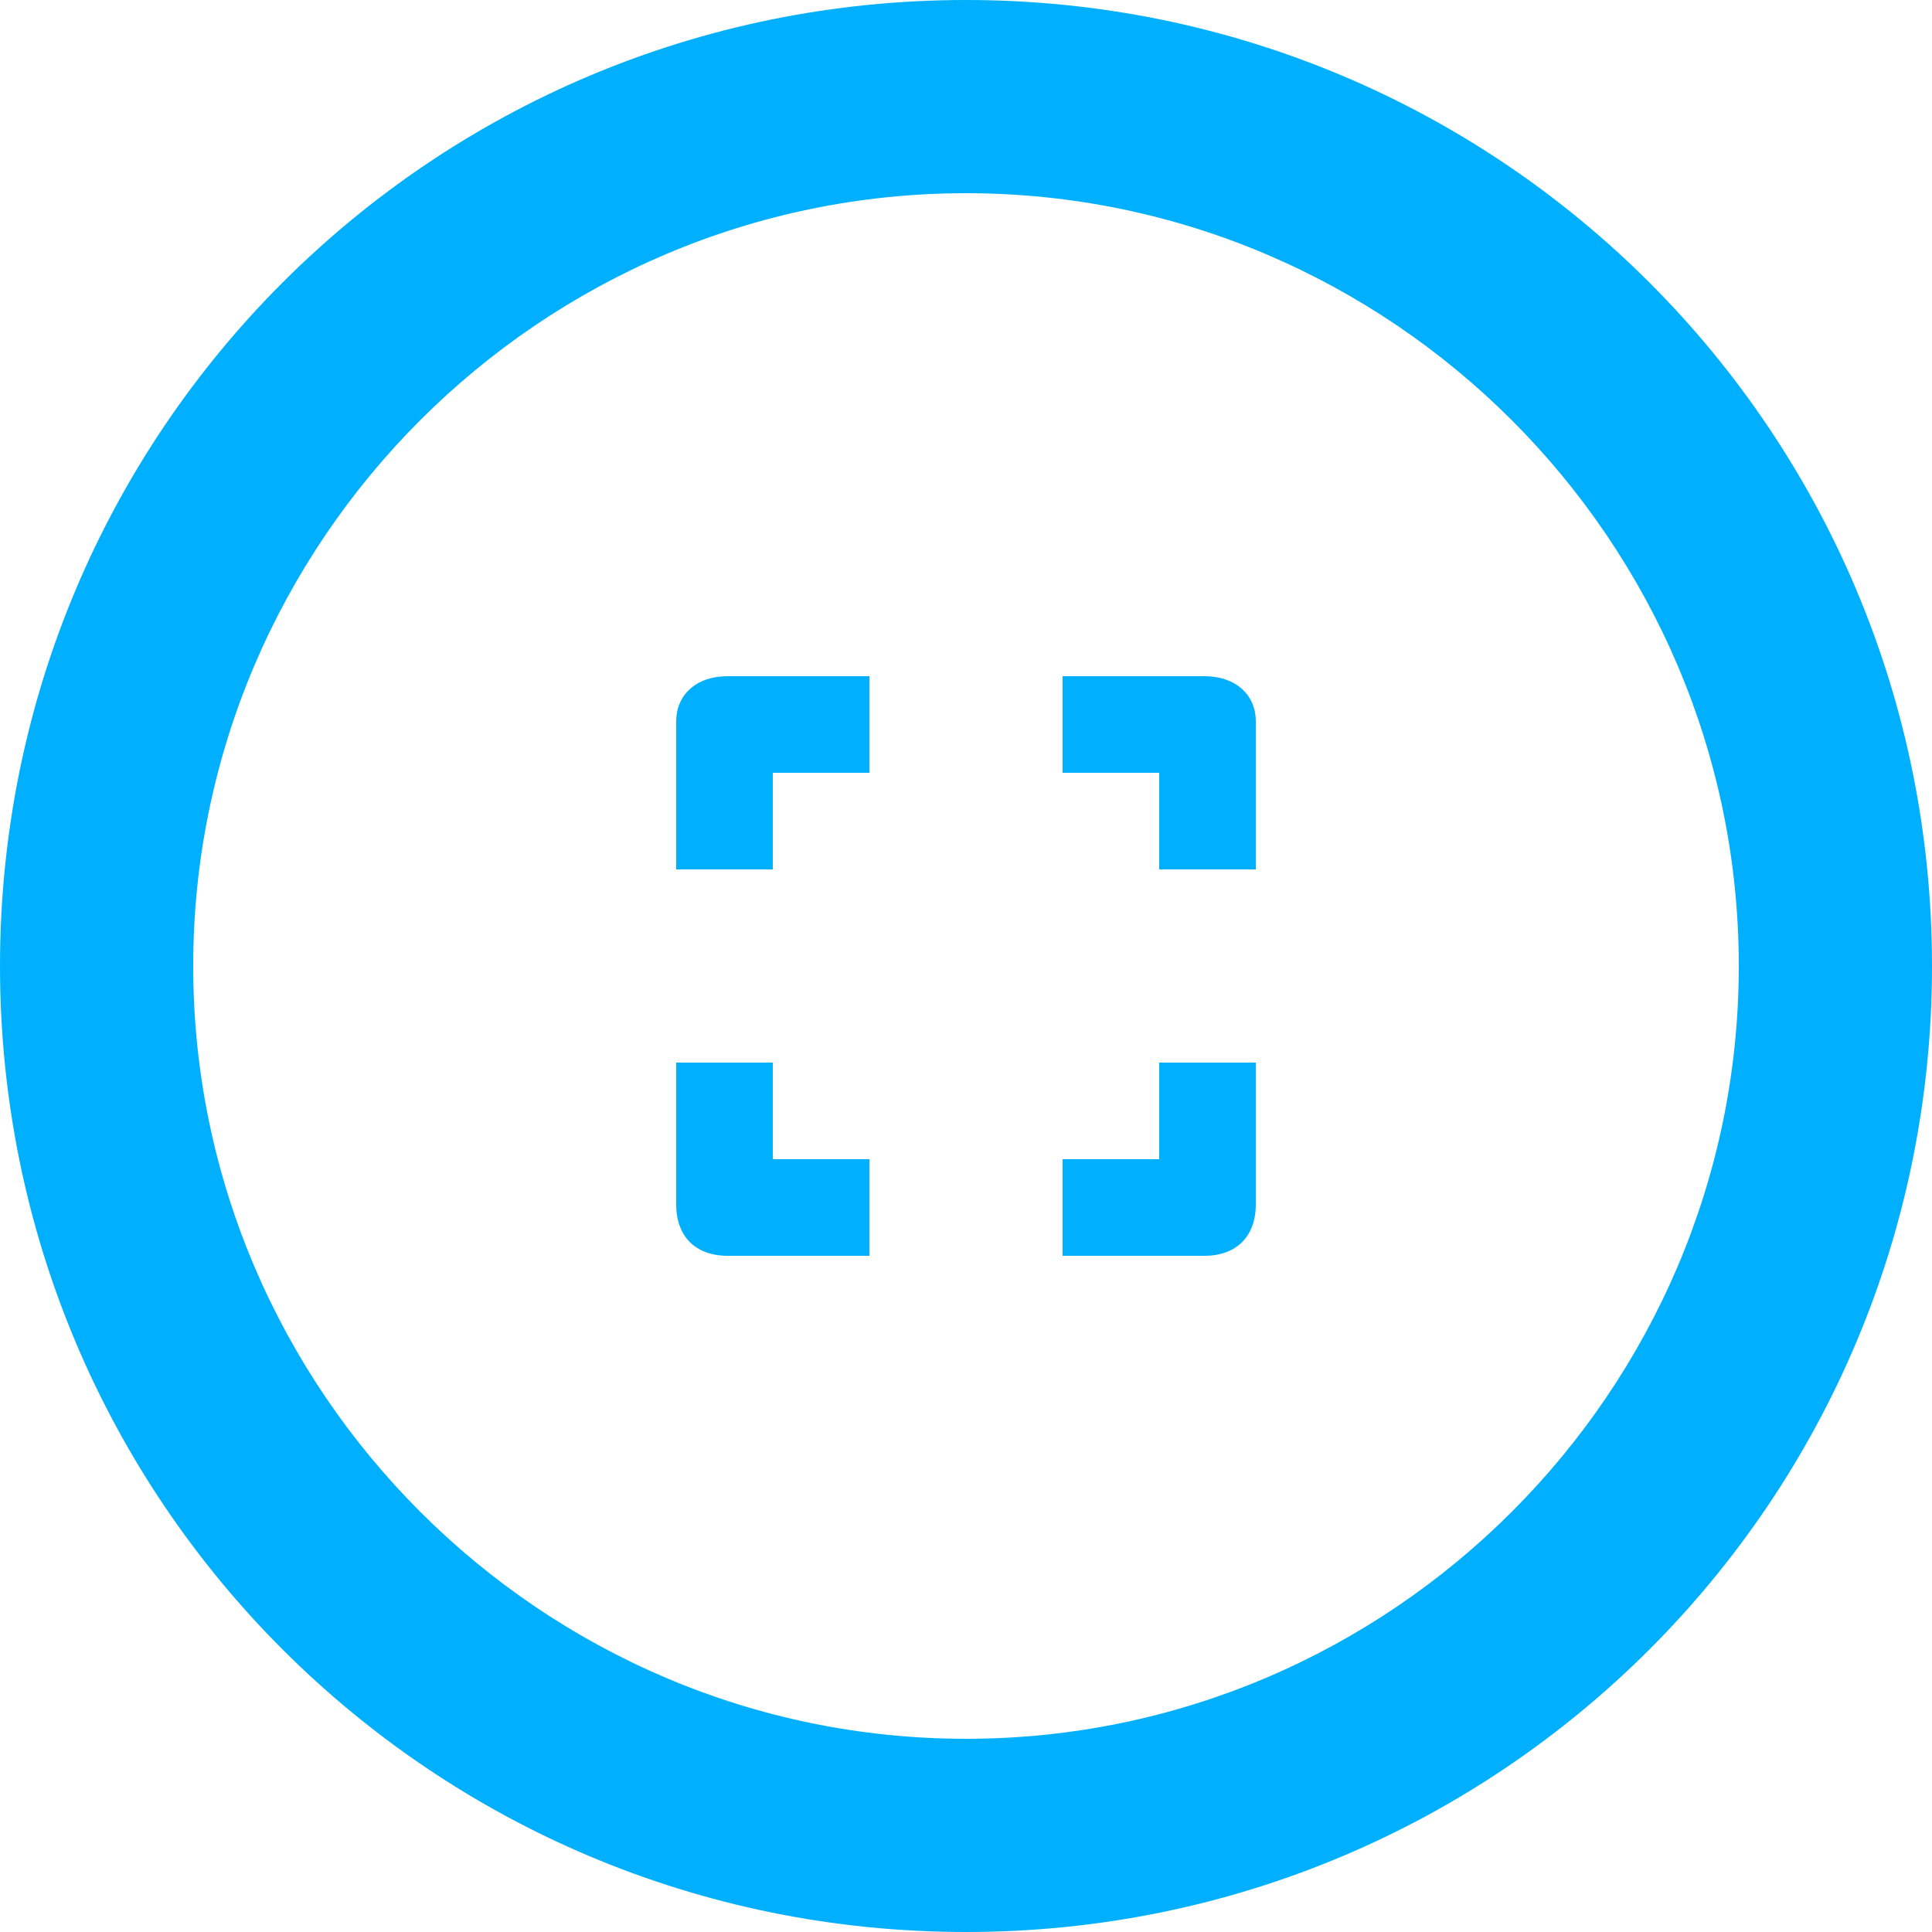
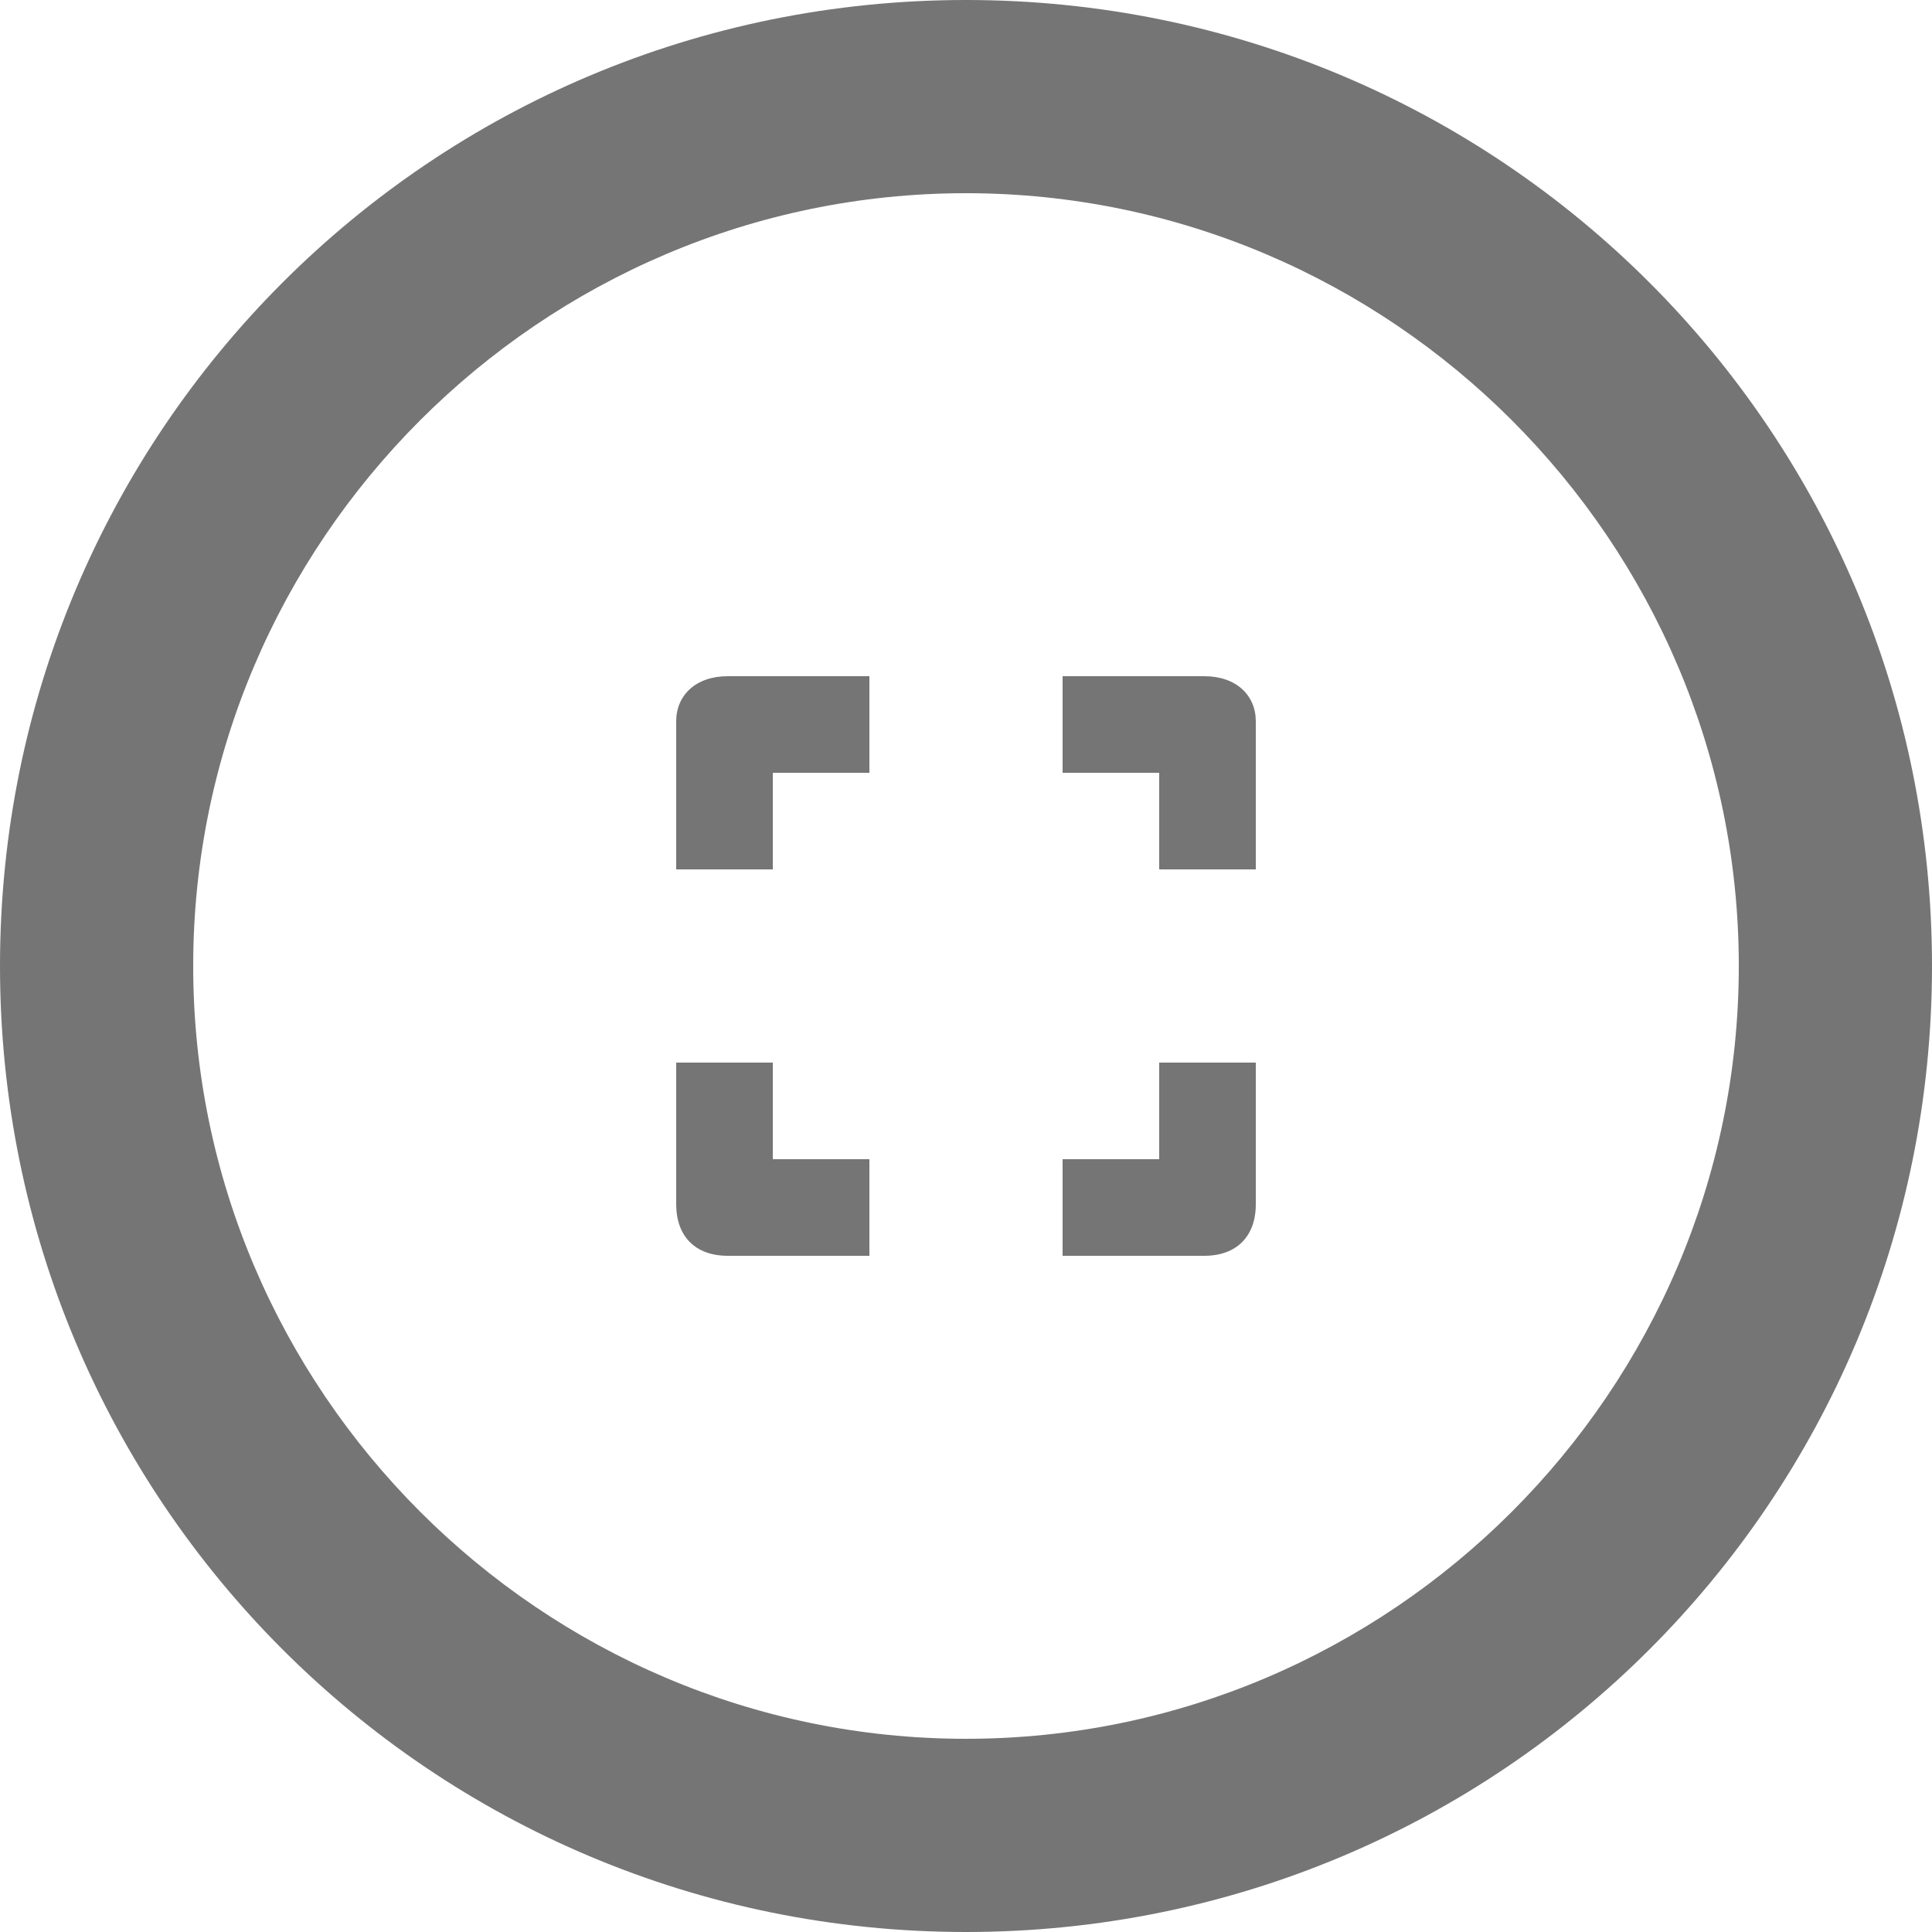
<svg xmlns="http://www.w3.org/2000/svg" version="1.1" id="Calque_1" x="0px" y="0px" viewBox="0 0 30 30" style="enable-background:new 0 0 30 30;" xml:space="preserve">
-   <style type="text/css">
- 	.st0{fill:#00B0FF;}
- </style>
  <g>
    <g transform="translate(-90, -593)">
      <g id="Group-7" transform="translate(24, 580)">
        <g id="Group-3" transform="translate(66, 13)">
          <g id="Group-9">
            <g id="Group-8">
              <g id="camera-circle">
                <g id="Line_Icons">
                  <g id="Group">
-                     <path id="Shape" class="st0" d="M15,0C6.7,0,0,6.7,0,15c0,8.3,6.7,15,15,15s15-6.7,15-15C30,6.7,23.3,0,15,0z M15,27           C8.4,27,3,21.6,3,15C3,8.4,8.4,3,15,3s12,5.4,12,12C27,21.6,21.6,27,15,27z" />
+                     <path id="Shape" fill="#757575" d="M15,0C6.7,0,0,6.7,0,15c0,8.3,6.7,15,15,15s15-6.7,15-15C30,6.7,23.3,0,15,0z M15,27           C8.4,27,3,21.6,3,15C3,8.4,8.4,3,15,3s12,5.4,12,12C27,21.6,21.6,27,15,27z" />
                  </g>
                </g>
              </g>
              <g id="barcode-2" transform="translate(10.5, 10.5)">
                <g>
                  <g>
-                     <path id="Path" class="st0" d="M1.5,1.5H3V0H0.8C0.3,0,0,0.3,0,0.7V3h1.5V1.5z" />
-                     <path class="st0" d="M8.2,0H6v1.5h1.5V3H9V0.7C9,0.3,8.7,0,8.2,0z" />
-                     <path class="st0" d="M1.5,6H0v2.2C0,8.7,0.3,9,0.8,9H3V7.5H1.5V6z" />
-                     <path class="st0" d="M7.5,7.5H6V9h2.2C8.7,9,9,8.7,9,8.2V6H7.5V7.5z" />
+                     <path id="Path" fill="#757575" d="M1.5,1.5H3V0H0.8C0.3,0,0,0.3,0,0.7V3h1.5V1.5z" />
+                     <path fill="#757575" d="M8.2,0H6v1.5h1.5V3H9V0.7C9,0.3,8.7,0,8.2,0z" />
+                     <path fill="#757575" d="M1.5,6H0v2.2C0,8.7,0.3,9,0.8,9H3V7.5H1.5V6z" />
+                     <path fill="#757575" d="M7.5,7.5H6V9h2.2C8.7,9,9,8.7,9,8.2V6H7.5V7.5z" />
                  </g>
                </g>
              </g>
            </g>
          </g>
        </g>
      </g>
    </g>
  </g>
</svg>
